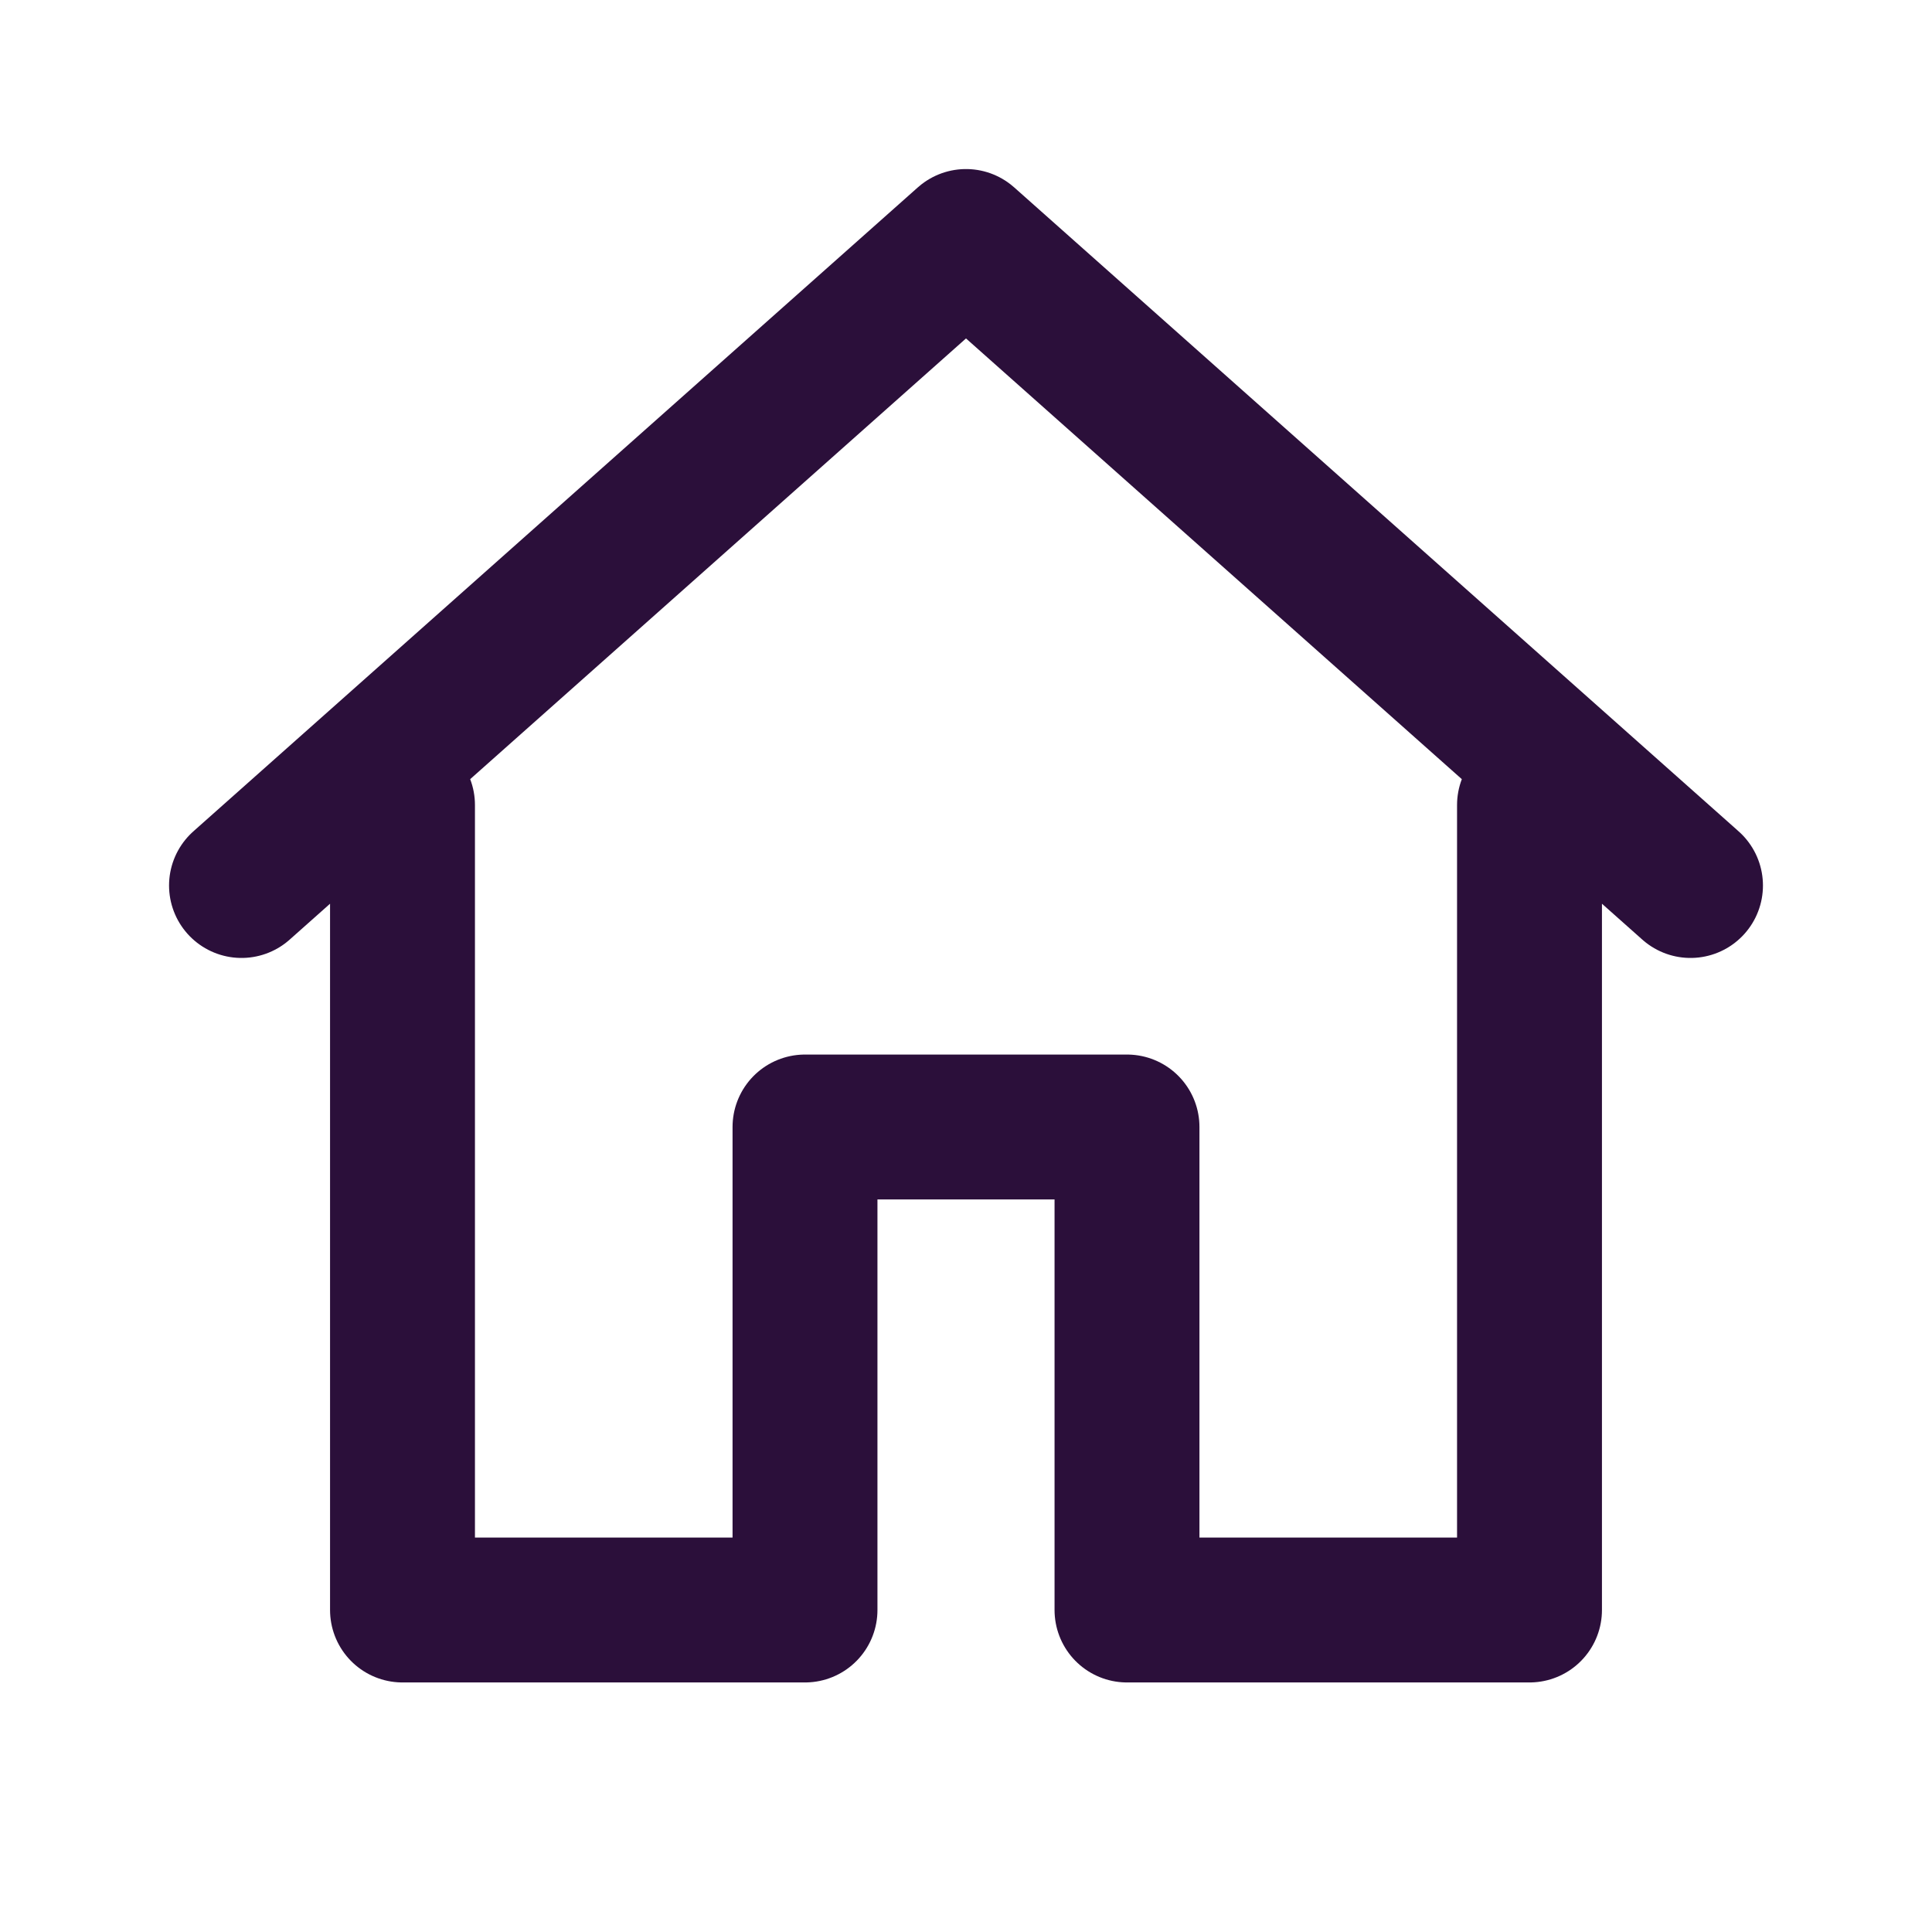
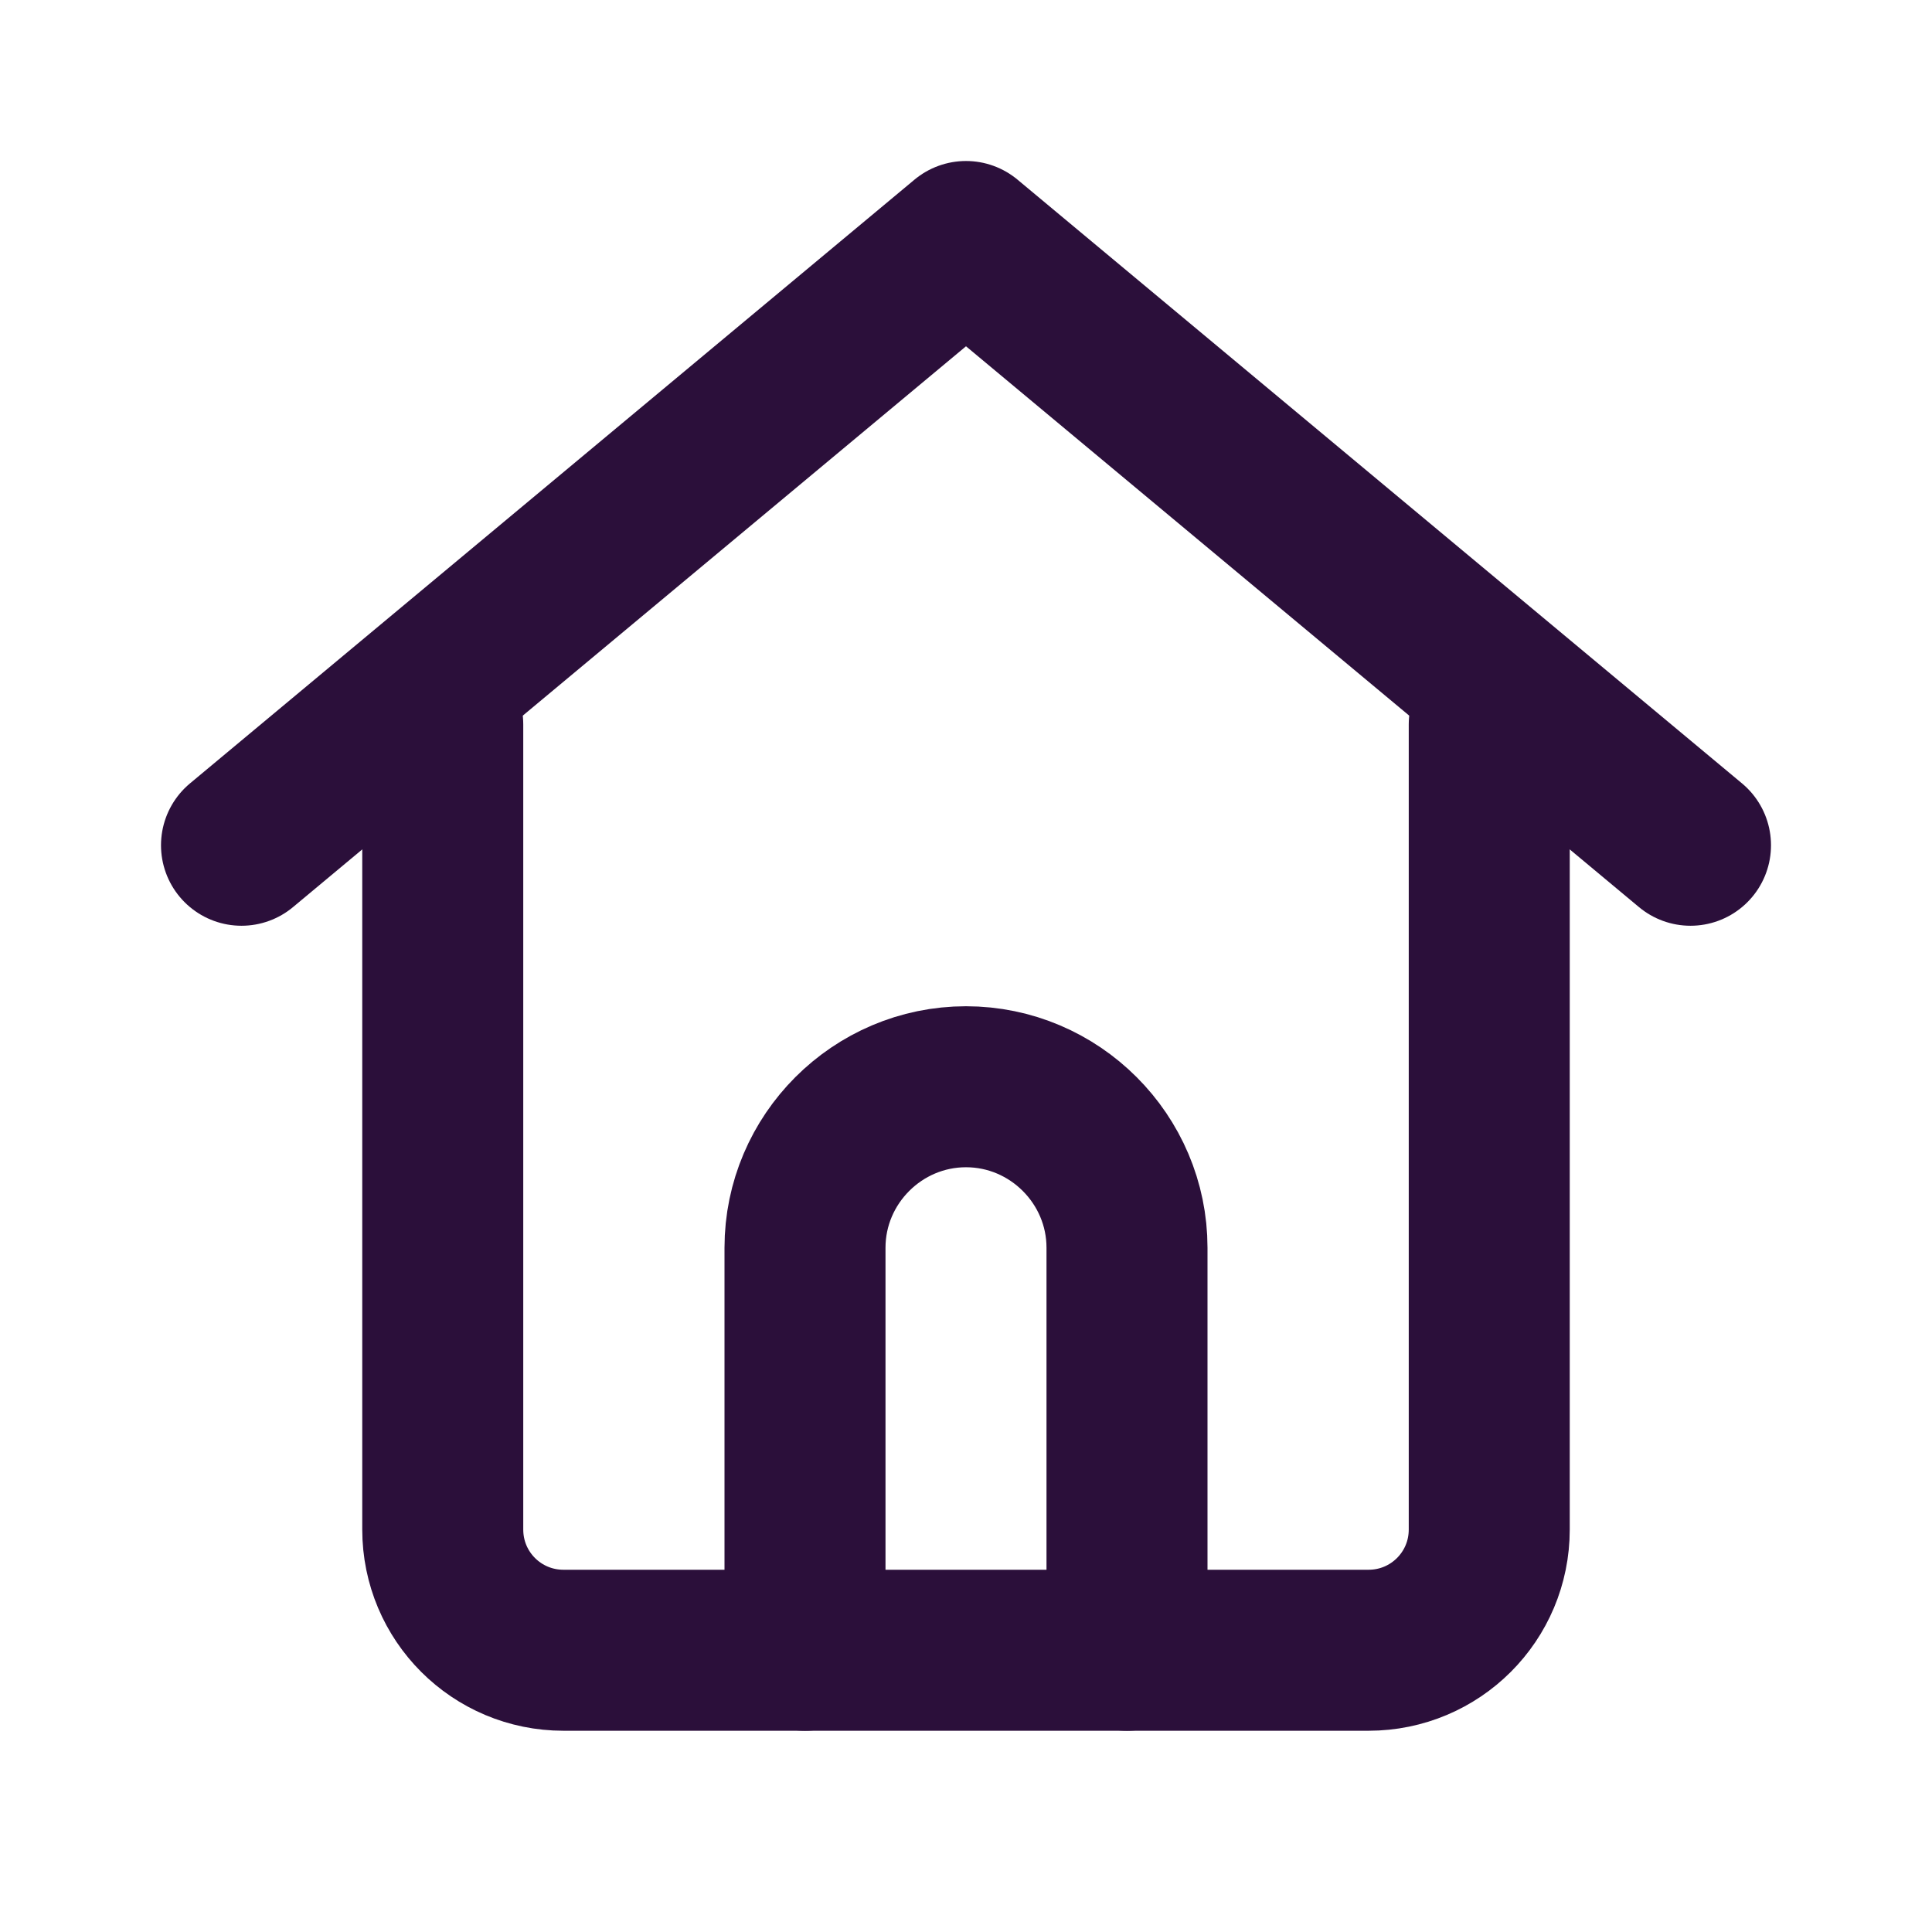
<svg xmlns="http://www.w3.org/2000/svg" width="24" height="24" viewBox="0 0 24 24" fill="none">
-   <path d="M3 11L12 3L21 11M5 10V20H10V14H14V20H19V10" stroke="#2B0F3A" stroke-width="1.8" stroke-linecap="round" stroke-linejoin="round" />
+   <path d="M3 10.5L12 3L21 10.5" stroke="#2B0F3A" stroke-width="2" stroke-linecap="round" stroke-linejoin="round" />
+   <path d="M5.5 9V19C5.5 19.83 6.17 20.5 7 20.5H17C17.83 20.5 18.5 19.83 18.5 19V9" stroke="#2B0F3A" stroke-width="2" stroke-linecap="round" stroke-linejoin="round" />
+   <path d="M10 20.5V15.5C10 14.4 10.9 13.5 12 13.5C13.1 13.5 14 14.4 14 15.5V20.5" stroke="#2B0F3A" stroke-width="2" stroke-linecap="round" stroke-linejoin="round" />
</svg>
